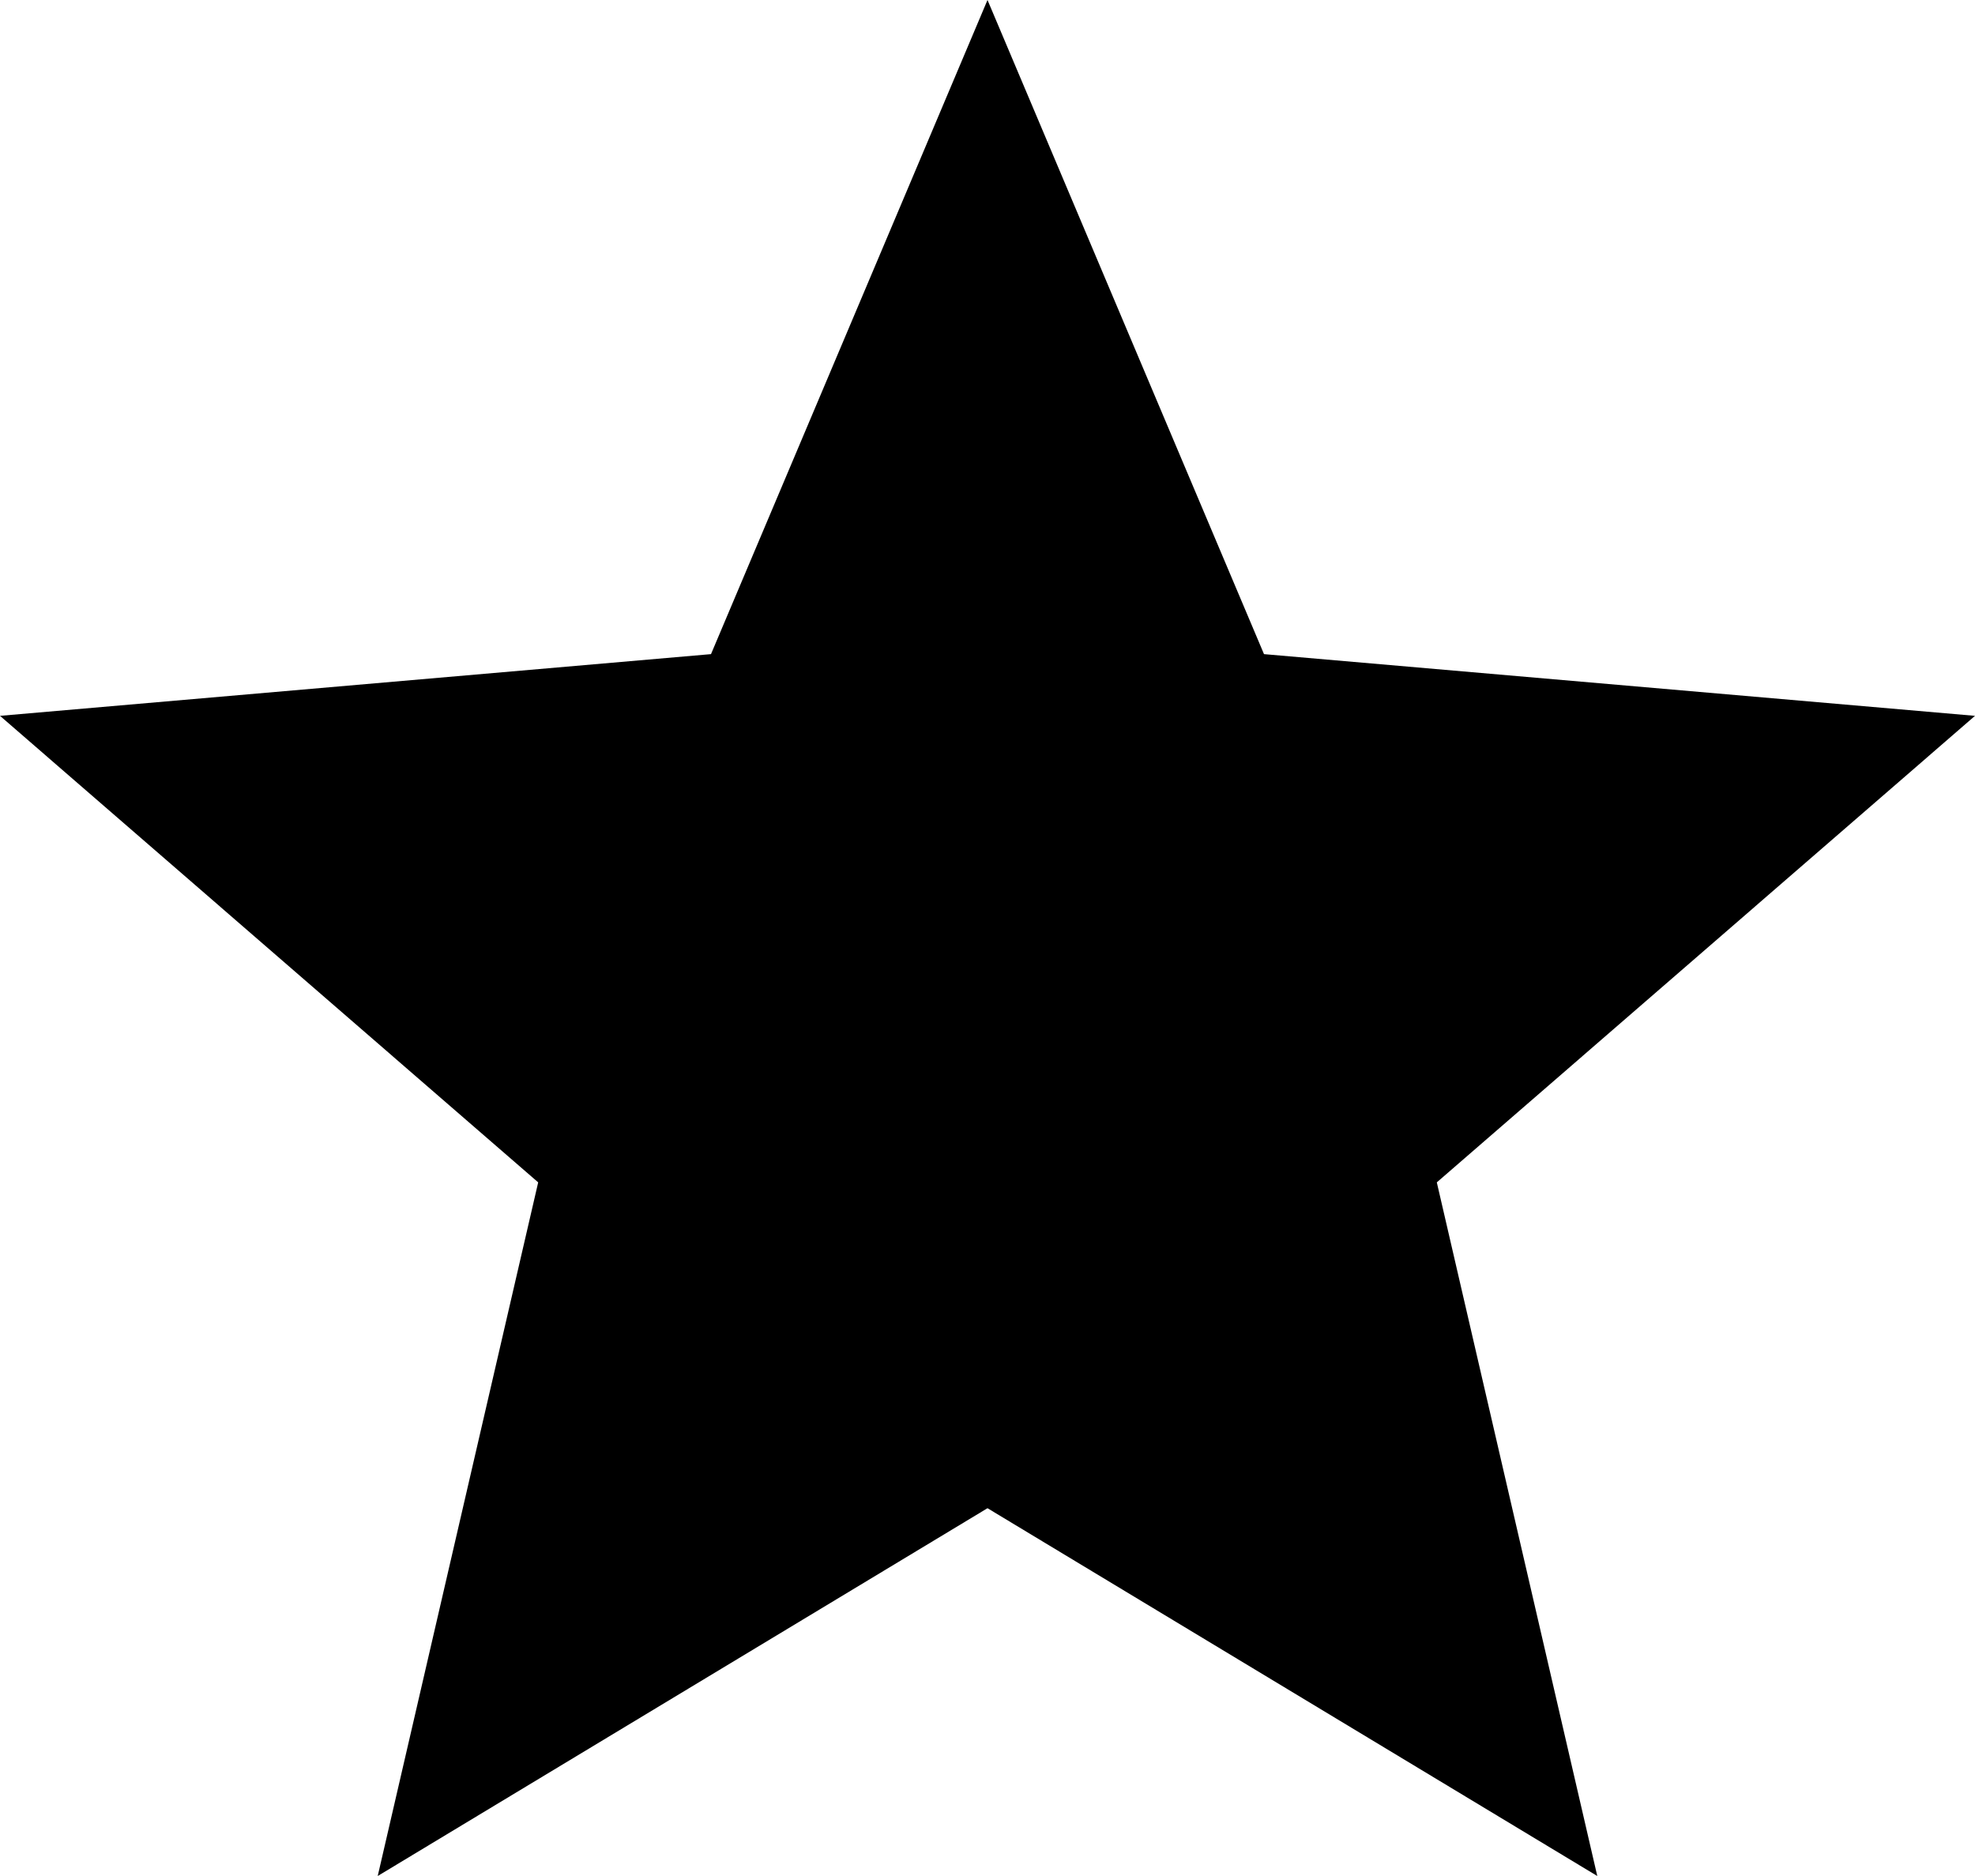
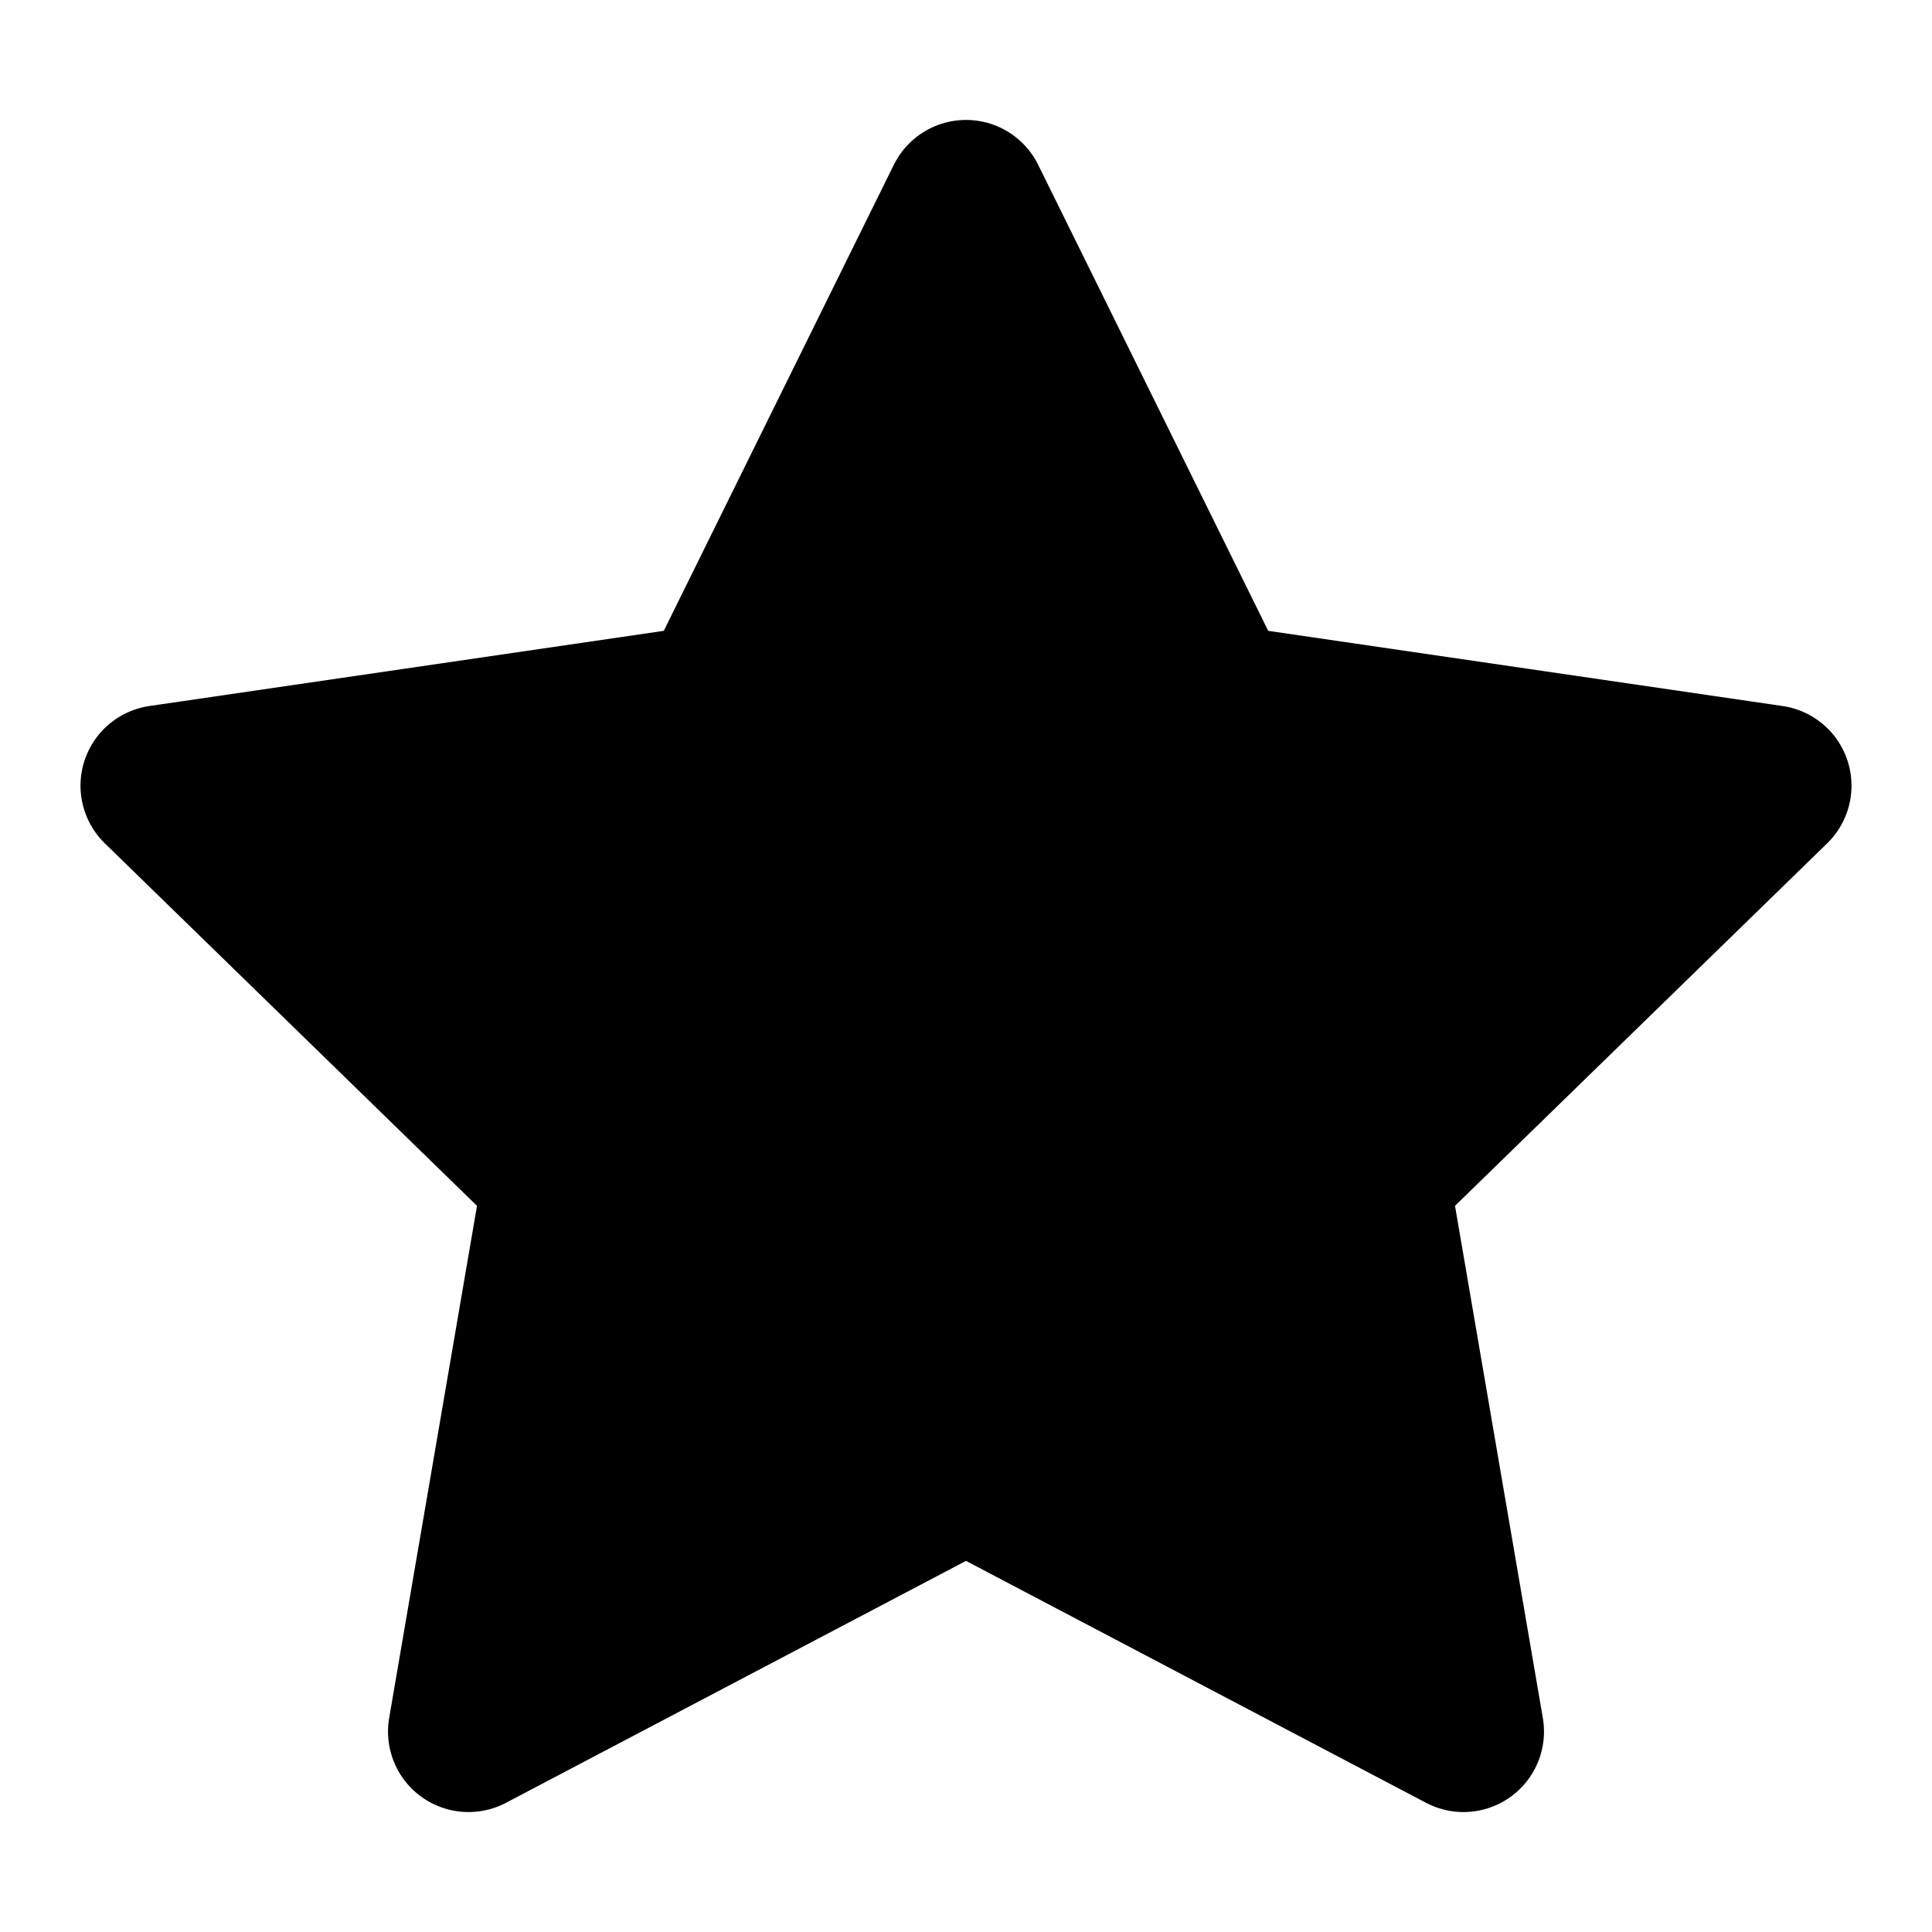
- <svg xmlns="http://www.w3.org/2000/svg" id="Warstwa_1" viewBox="0 0 40 38">
-   <path d="M7.65,38l3.25-14.05L0,14.5l14.4-1.25L20,0l5.6,13.25,14.4,1.25-10.9,9.45,3.25,14.05-12.35-7.45-12.35,7.45Z" />
+ <svg xmlns="http://www.w3.org/2000/svg" version="1.1" id="icon" x="0px" y="0px" viewBox="0 0 24 24" style="enable-background:new 0 0 24 24;" xml:space="preserve">
+   <style type="text/css">
+ 	.st0{stroke:#000000;stroke-width:2;stroke-linecap:round;stroke-linejoin:round;}
+ </style>
+   <polygon id="star" class="st0" points="12,2.49 15.09,8.75 22,9.76 17,14.63 18.18,21.51 12,18.26 5.82,21.51 7,14.63 2,9.76   8.91,8.75 " />
</svg>
